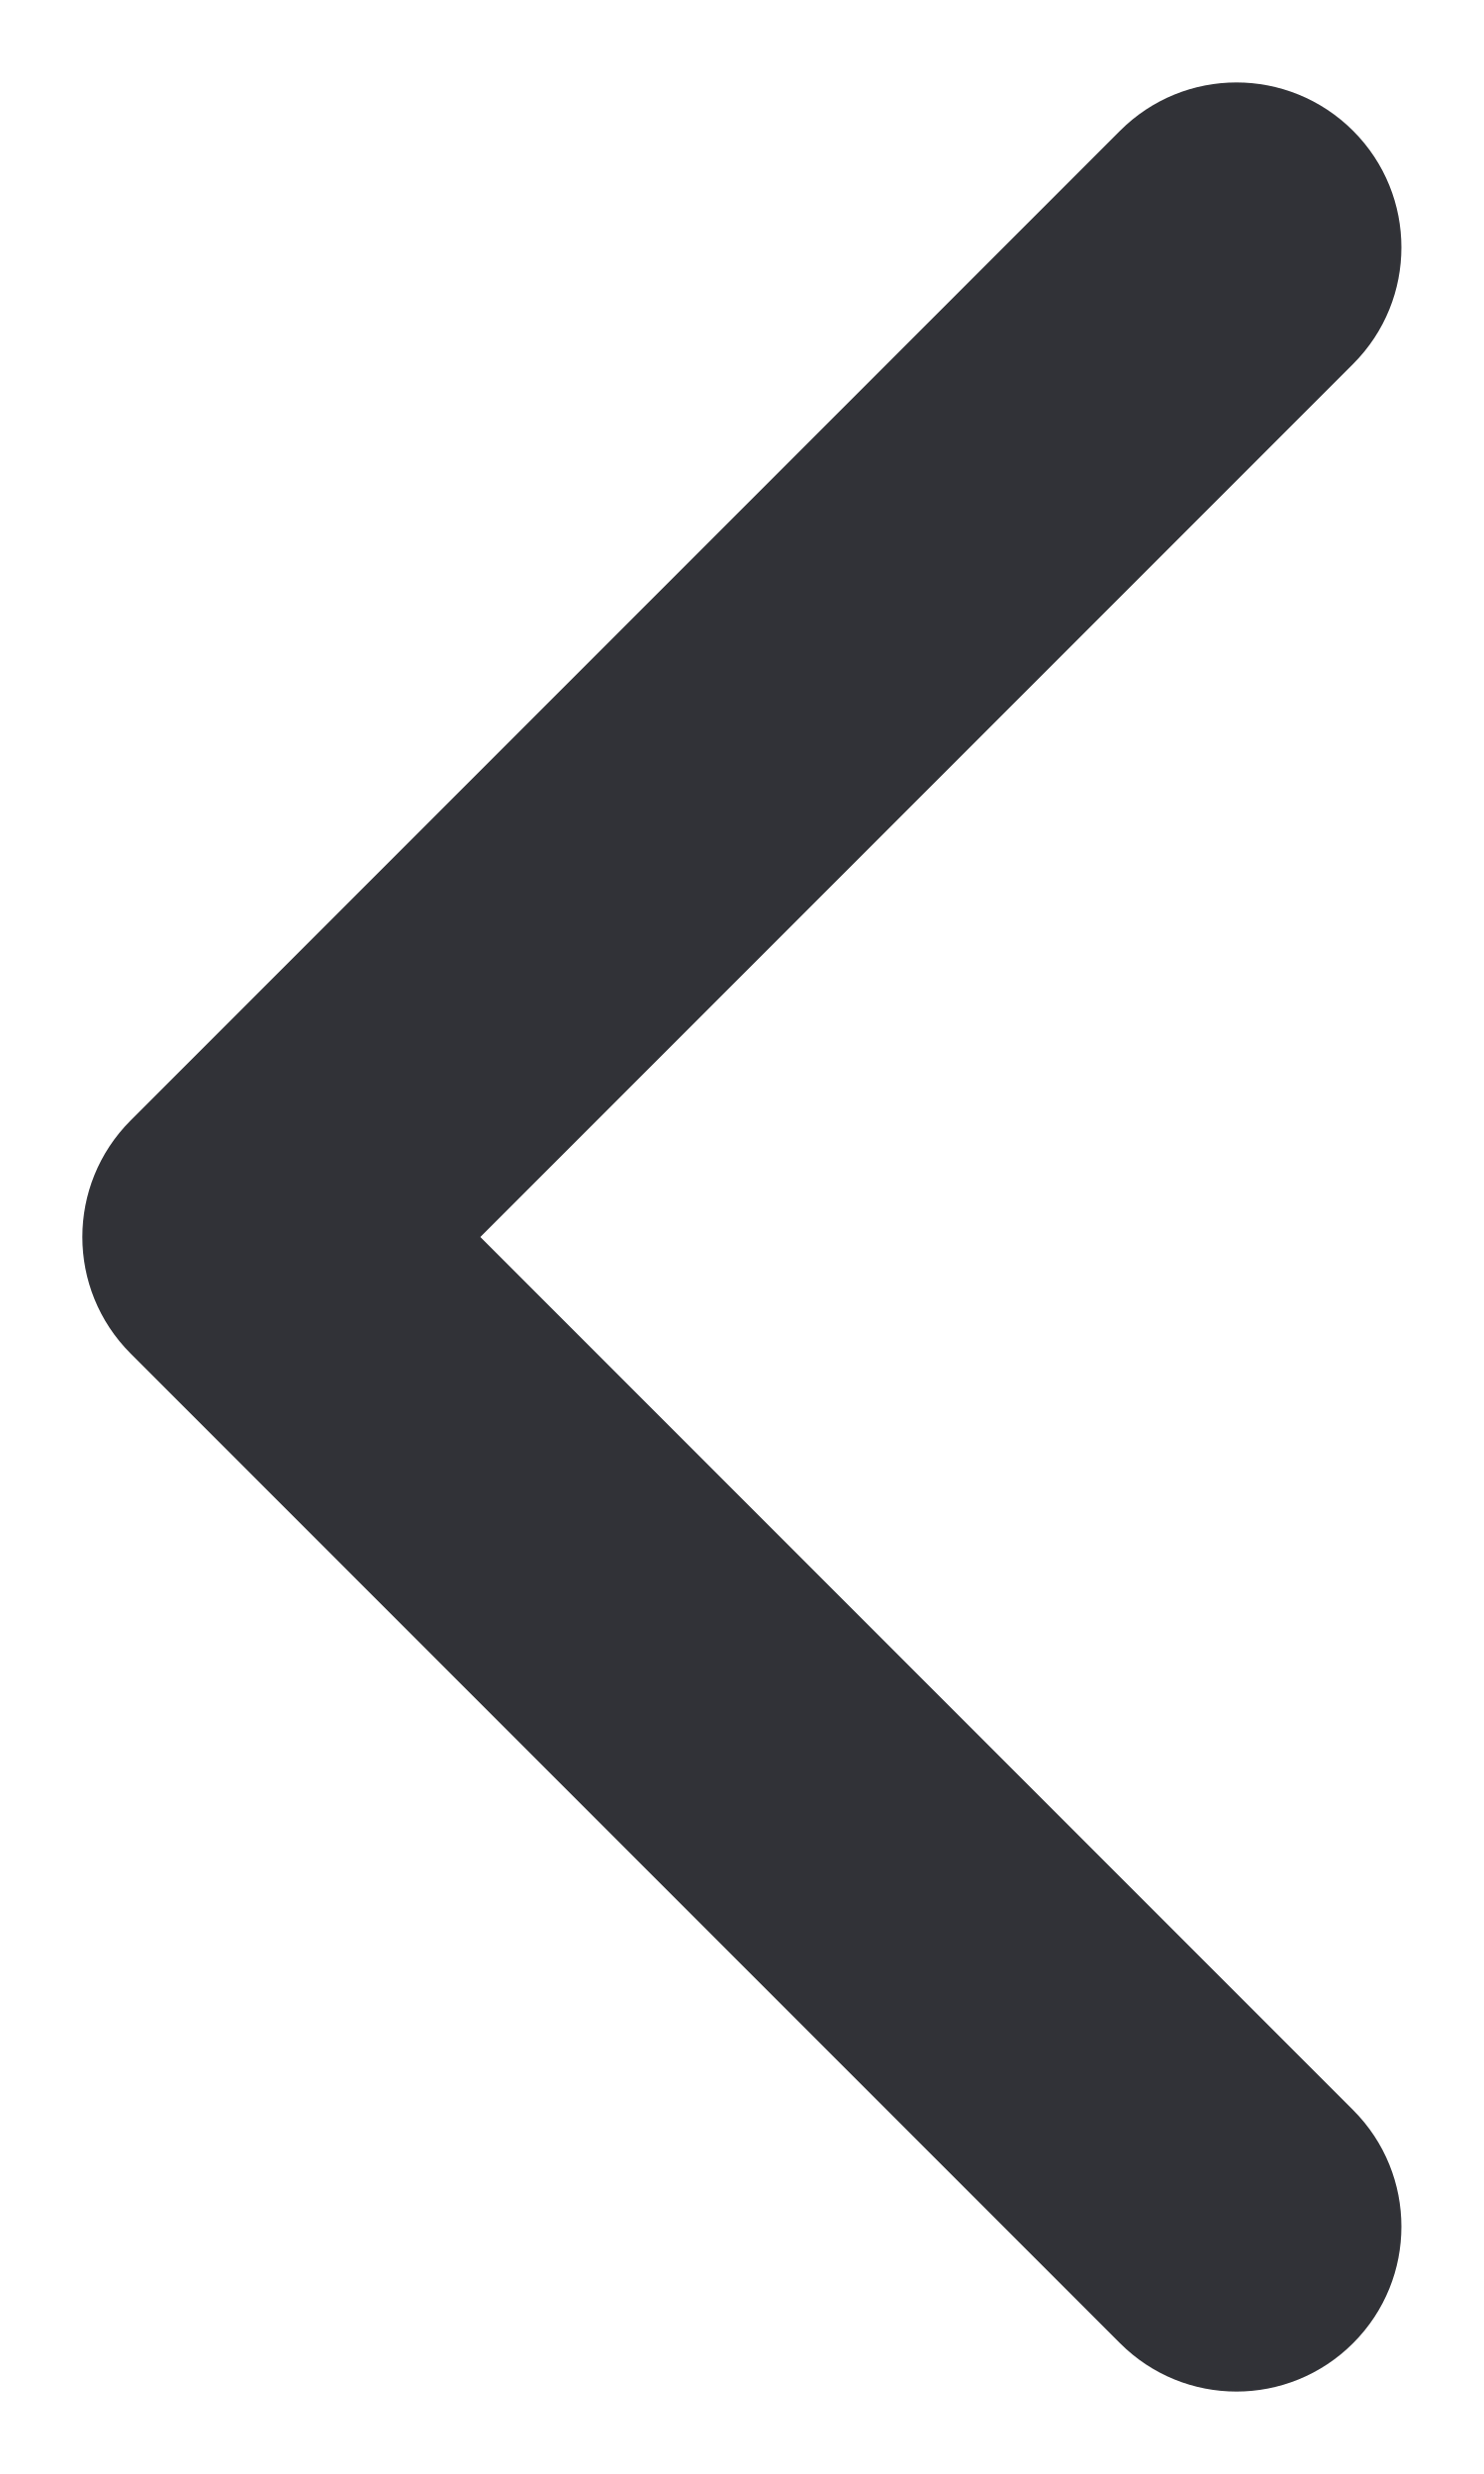
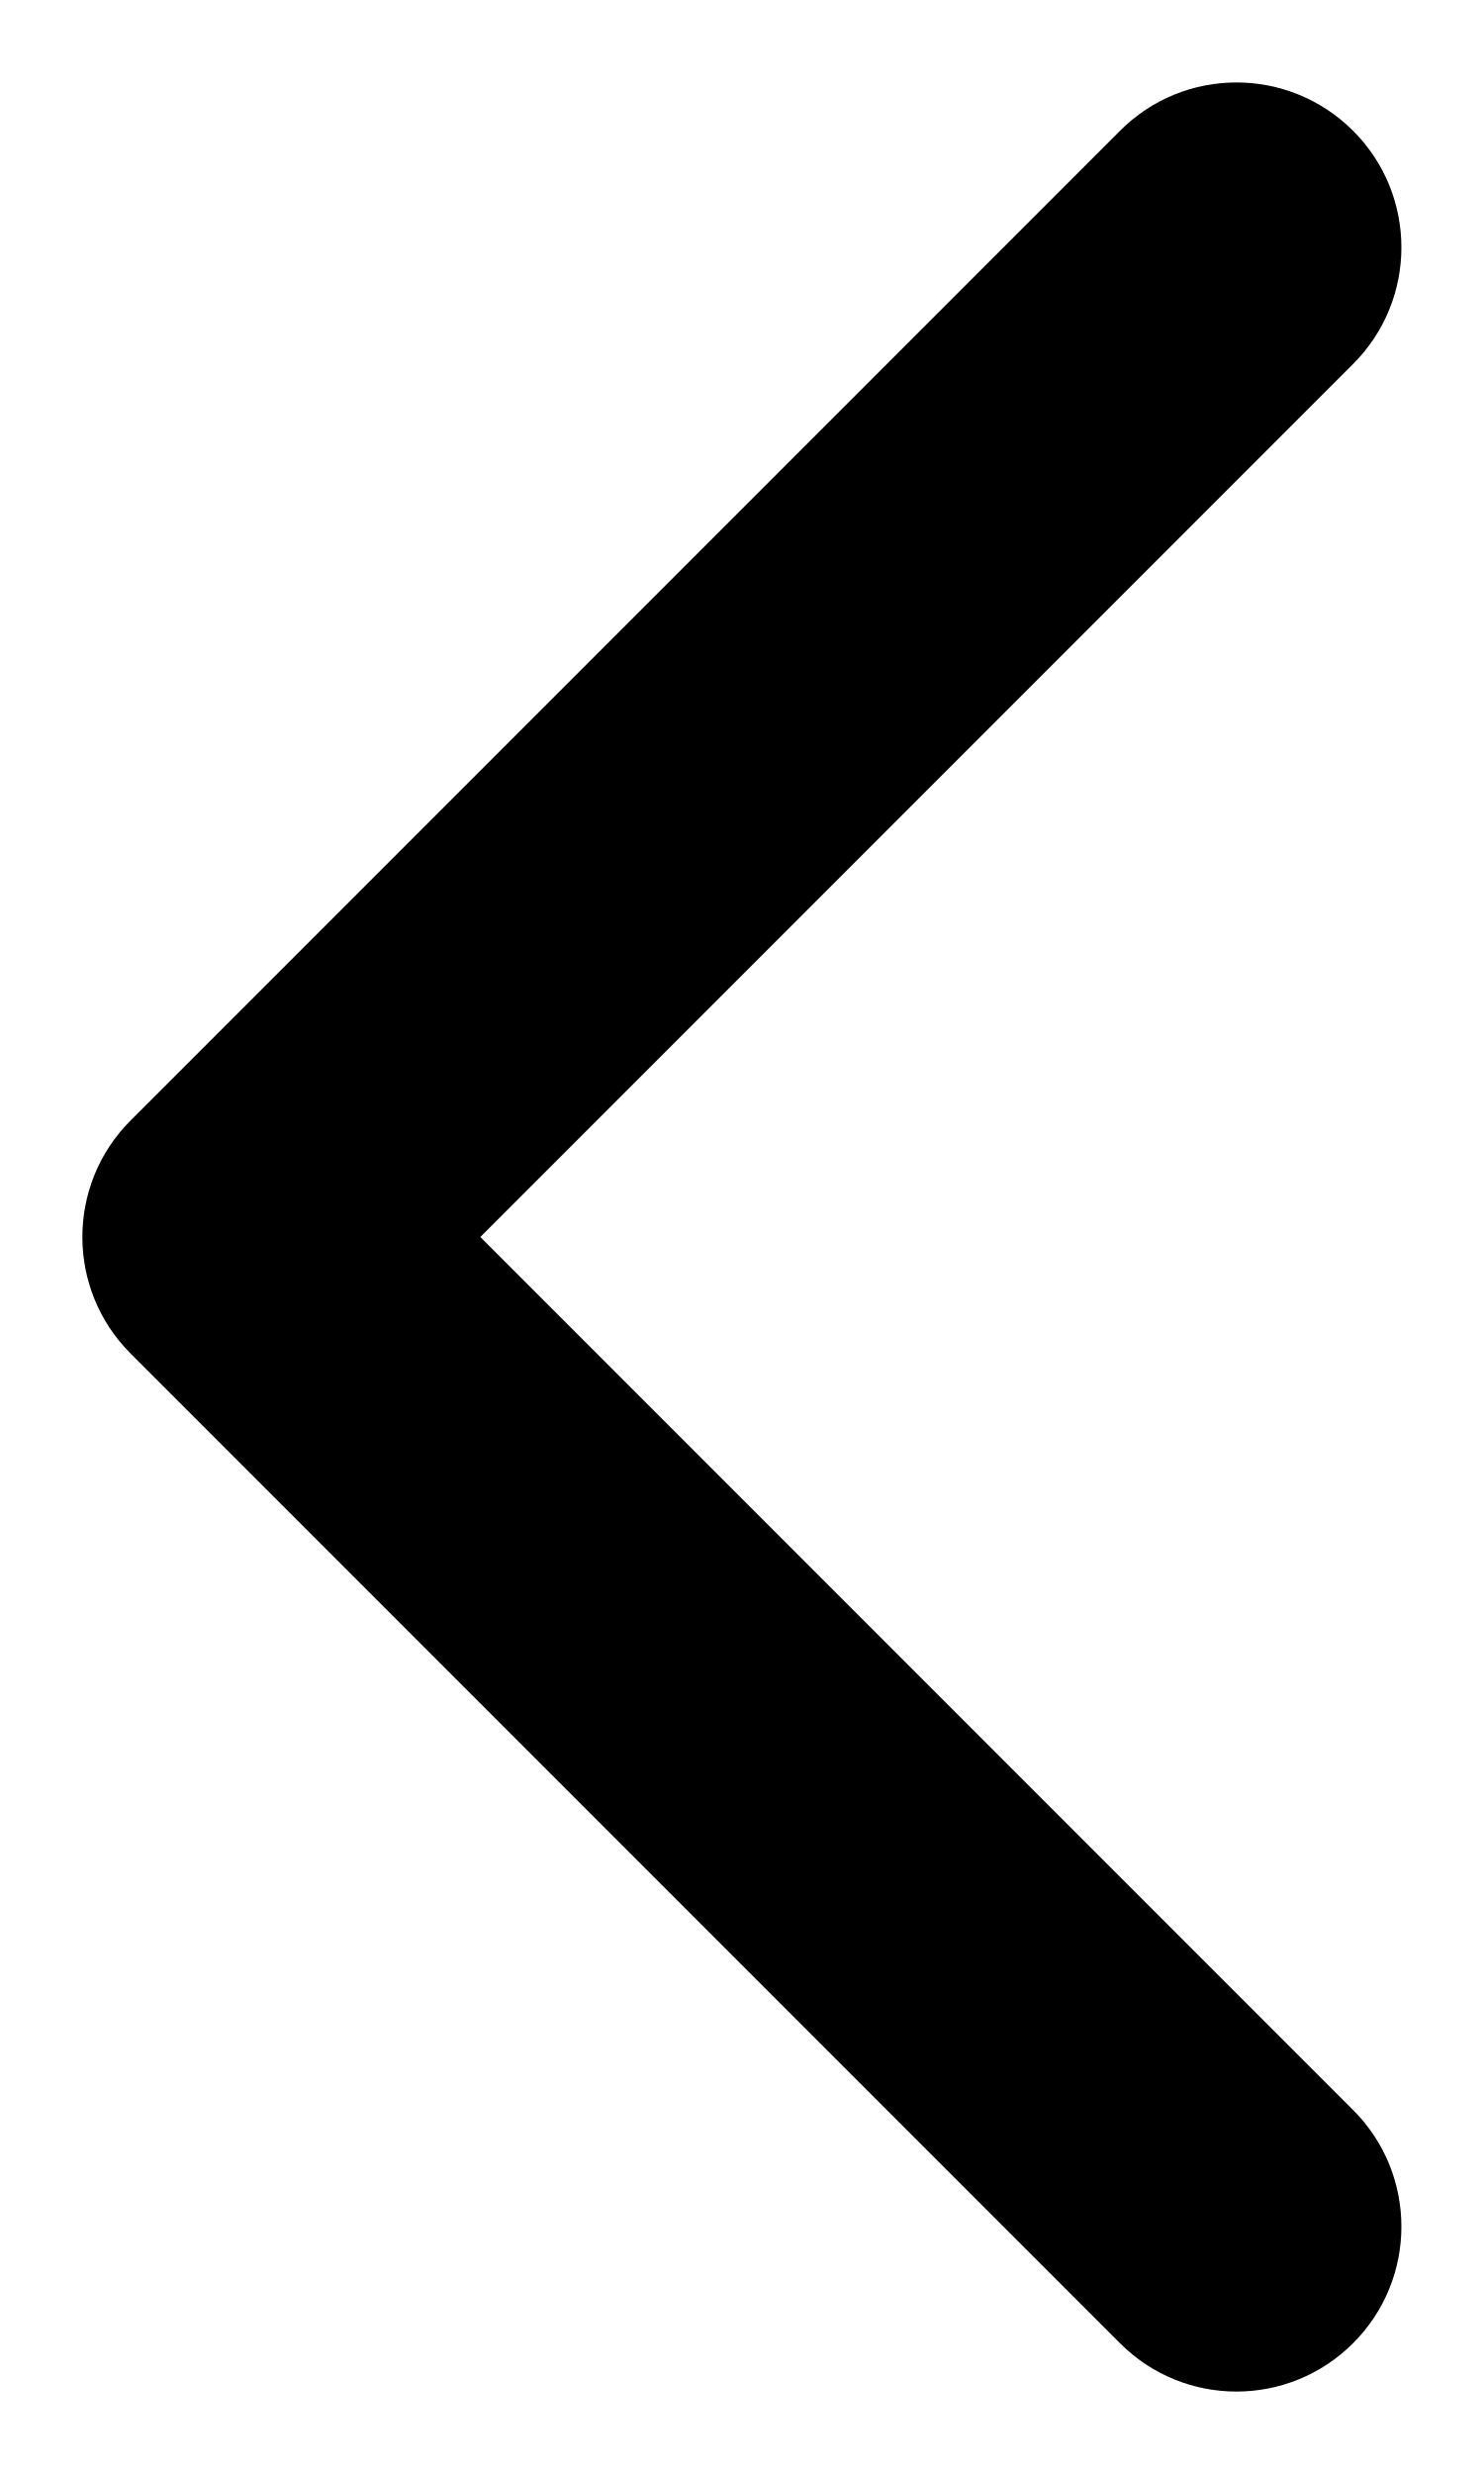
<svg xmlns="http://www.w3.org/2000/svg" width="6" height="10" viewBox="0 0 6 10" fill="none">
-   <path fill-rule="evenodd" clip-rule="evenodd" d="M5.471 0.529C5.21 0.268 4.788 0.268 4.528 0.529L0.528 4.529C0.268 4.789 0.268 5.211 0.528 5.471L4.528 9.471C4.788 9.732 5.21 9.732 5.471 9.471C5.731 9.211 5.731 8.789 5.471 8.529L1.942 5L5.471 1.471C5.731 1.211 5.731 0.789 5.471 0.529Z" fill="#313237" />
+   <path fill-rule="evenodd" clip-rule="evenodd" d="M5.471 0.529C5.21 0.268 4.788 0.268 4.528 0.529L0.528 4.529C0.268 4.789 0.268 5.211 0.528 5.471L4.528 9.471C4.788 9.732 5.21 9.732 5.471 9.471C5.731 9.211 5.731 8.789 5.471 8.529L1.942 5L5.471 1.471C5.731 1.211 5.731 0.789 5.471 0.529Z" fill="currentColor" />
</svg>
